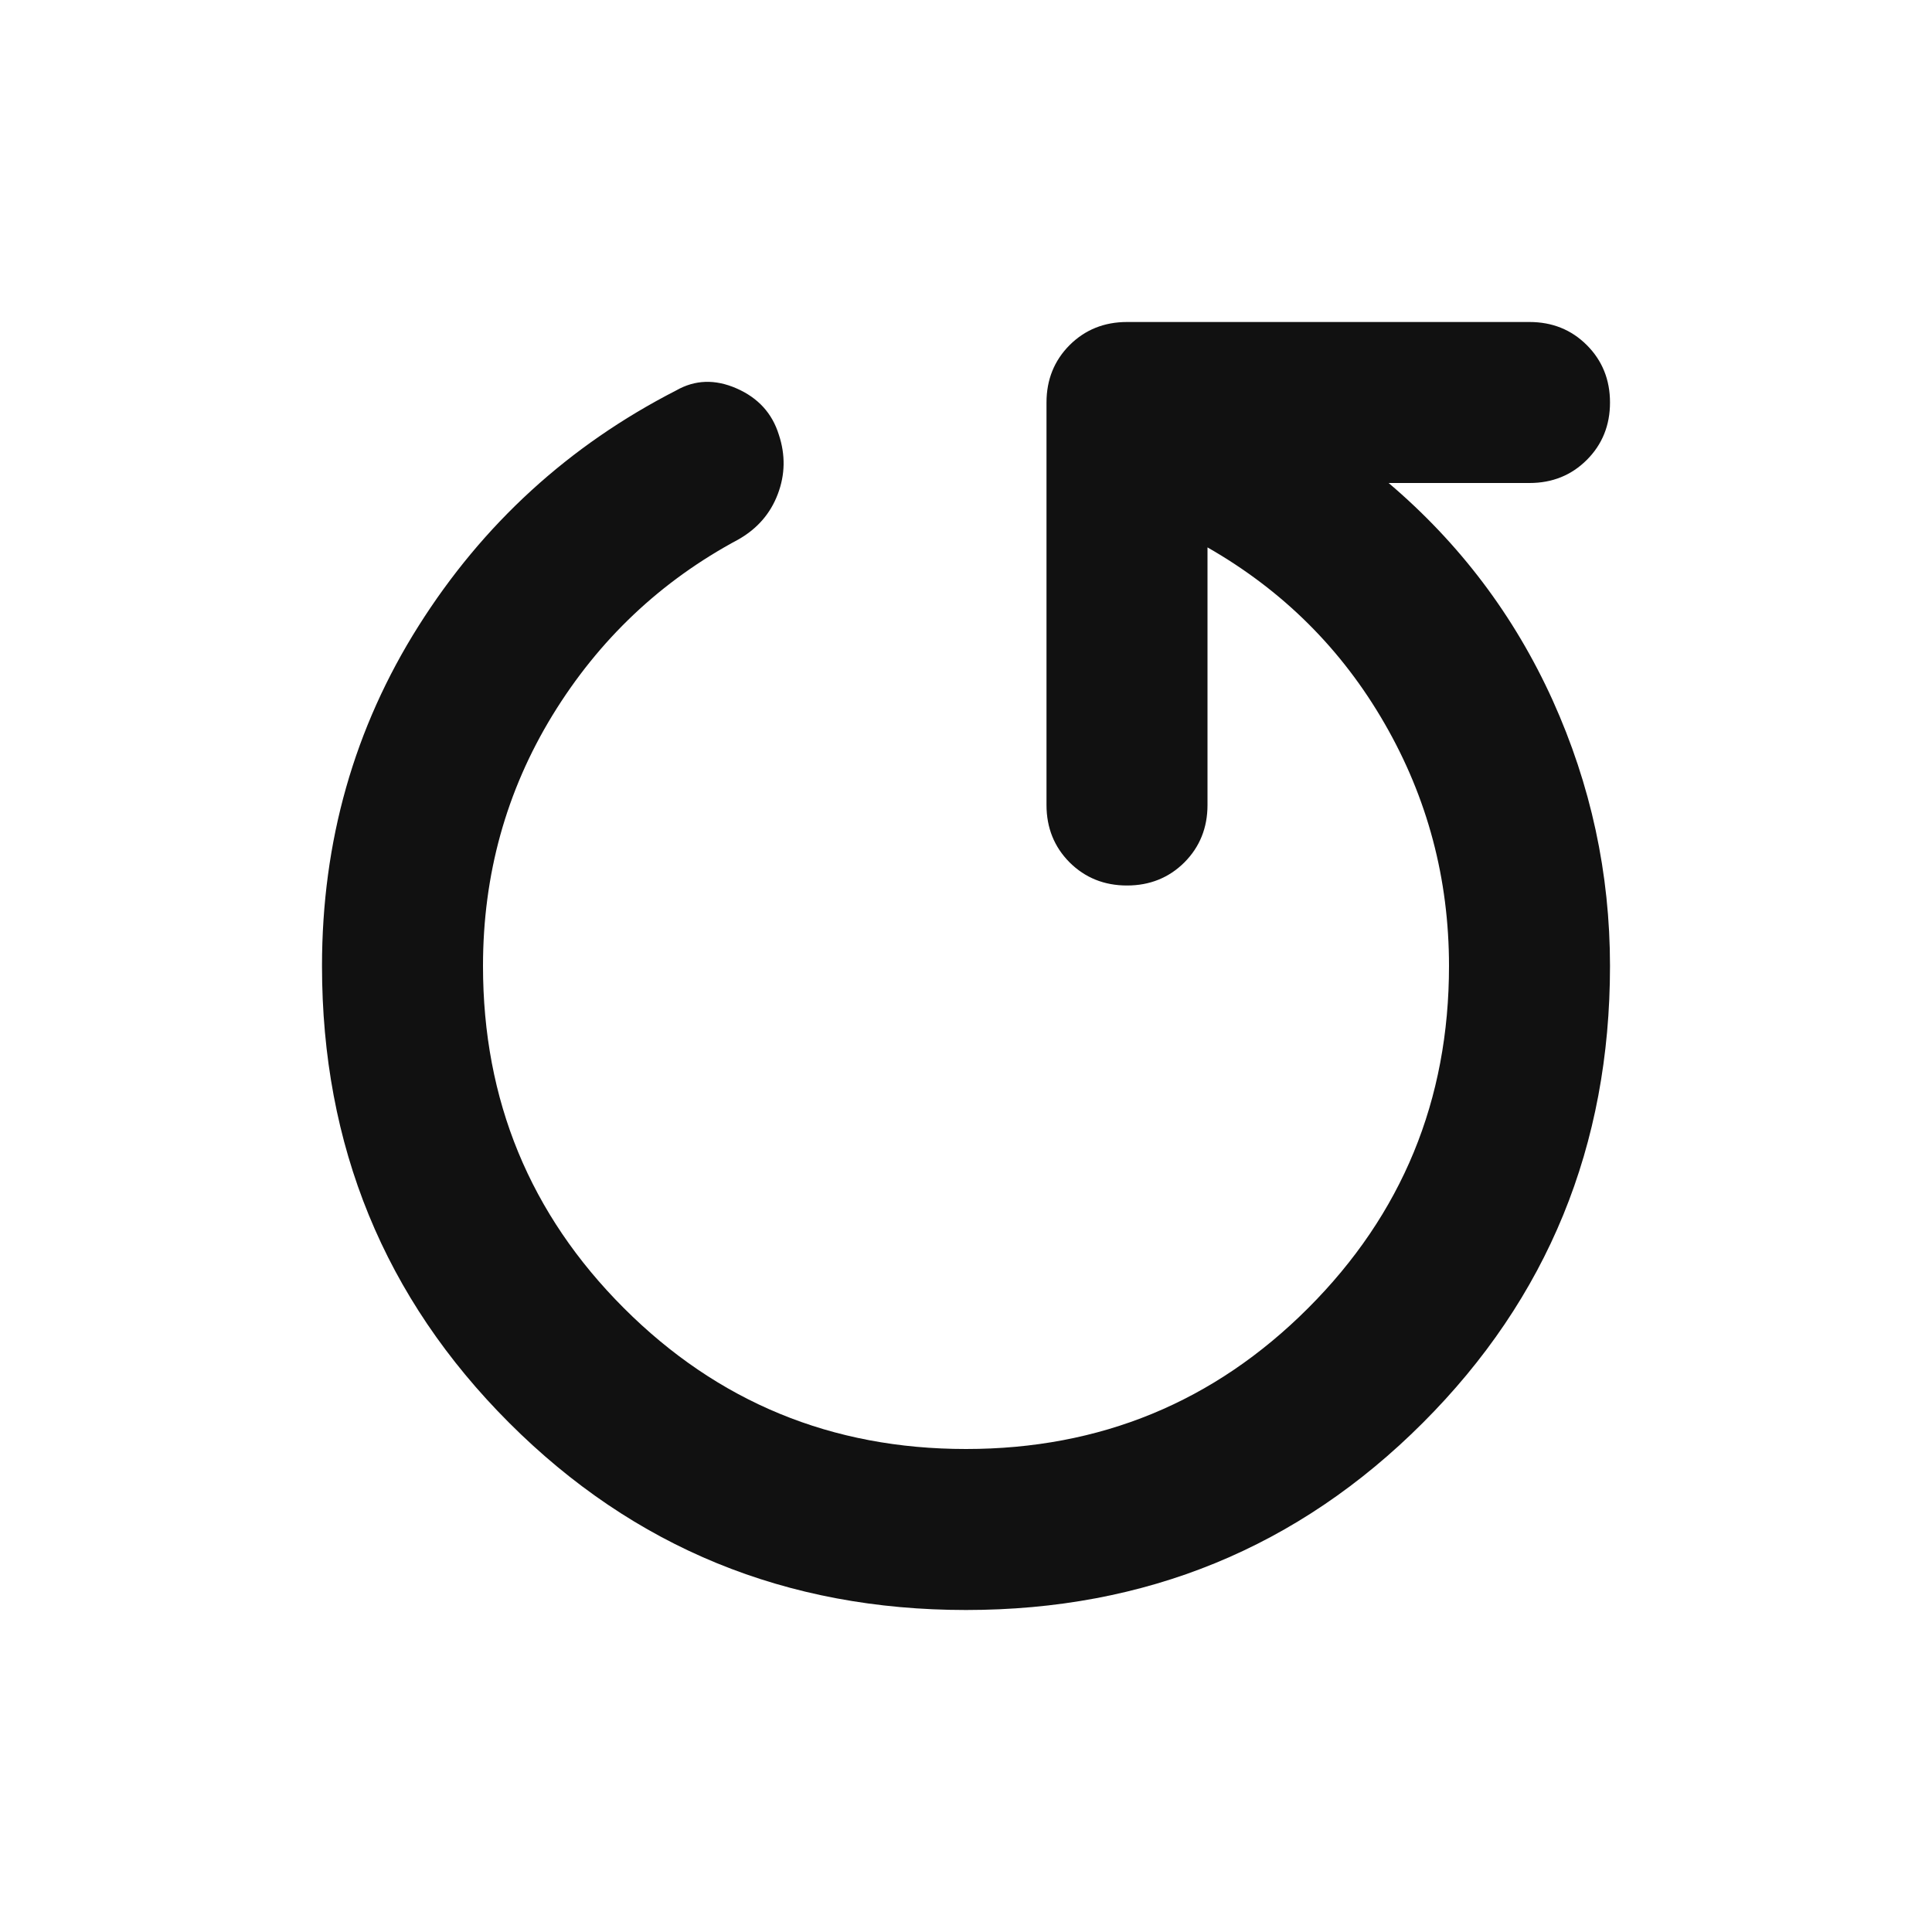
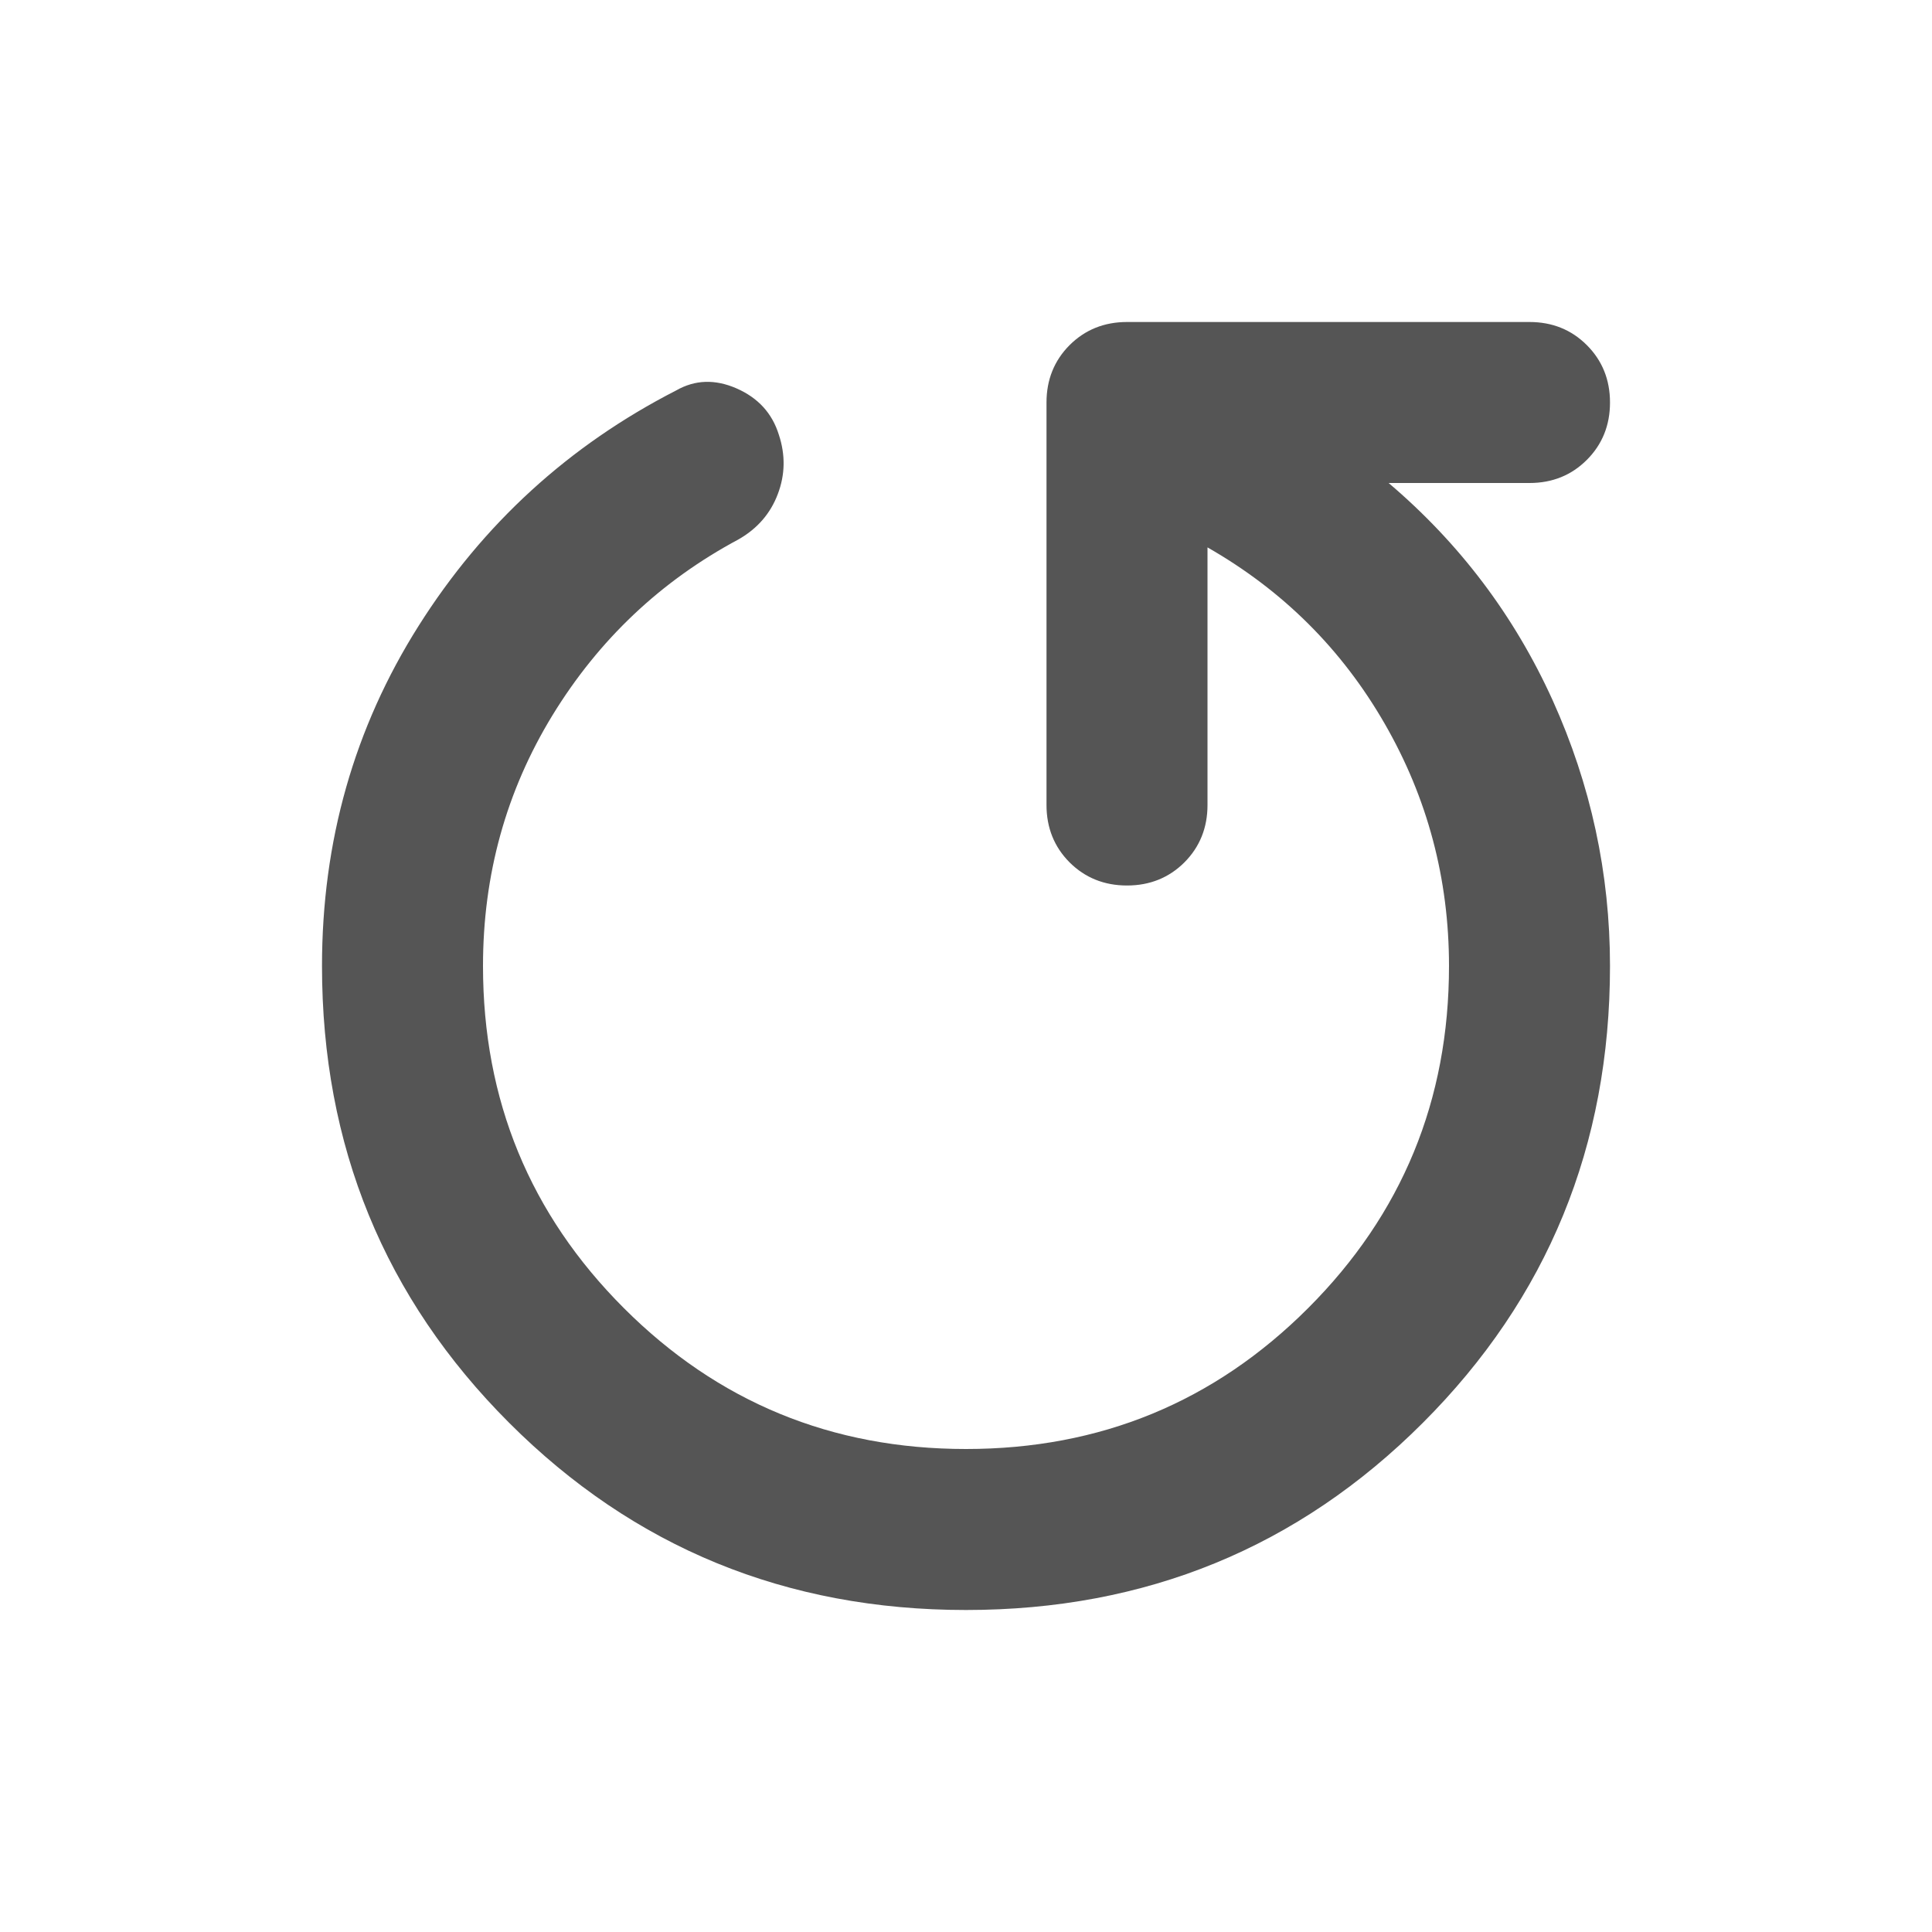
<svg xmlns="http://www.w3.org/2000/svg" width="24" height="24" viewBox="0 0 24 24" fill="none">
-   <path d="M4 12C4 14.233 4.775 16.125 6.325 17.675C7.875 19.225 9.767 20 12 20C14.233 20 16.125 19.225 17.675 17.675C19.225 16.125 20 14.233 20 12C20 10.85 19.762 9.75 19.288 8.7C18.812 7.65 18.133 6.75 17.25 6L19 6C19.283 6 19.521 5.904 19.712 5.713C19.904 5.521 20 5.283 20 5C20 4.717 19.904 4.479 19.712 4.287C19.521 4.096 19.283 4 19 4L14 4C13.717 4 13.479 4.096 13.287 4.287C13.096 4.479 13 4.717 13 5L13 10C13 10.283 13.096 10.521 13.287 10.713C13.479 10.904 13.717 11 14 11C14.283 11 14.521 10.904 14.713 10.713C14.904 10.521 15 10.283 15 10L15 6.8C15.933 7.333 16.667 8.062 17.2 8.988C17.733 9.912 18 10.917 18 12C18 13.667 17.417 15.083 16.25 16.25C15.083 17.417 13.667 18 12 18C10.333 18 8.917 17.417 7.75 16.25C6.583 15.083 6 13.667 6 12C6 10.867 6.287 9.829 6.862 8.887C7.438 7.946 8.208 7.217 9.175 6.7C9.408 6.567 9.571 6.379 9.662 6.138C9.754 5.896 9.758 5.65 9.675 5.4C9.592 5.133 9.417 4.942 9.15 4.825C8.883 4.708 8.633 4.717 8.4 4.85C7.067 5.533 6 6.508 5.2 7.775C4.4 9.042 4 10.45 4 12Z" fill="#111111" />
+   <path d="M4 12C4 14.233 4.775 16.125 6.325 17.675C7.875 19.225 9.767 20 12 20C14.233 20 16.125 19.225 17.675 17.675C19.225 16.125 20 14.233 20 12C20 10.85 19.762 9.75 19.288 8.7C18.812 7.65 18.133 6.75 17.25 6L19 6C19.283 6 19.521 5.904 19.712 5.713C19.904 5.521 20 5.283 20 5C20 4.717 19.904 4.479 19.712 4.287C19.521 4.096 19.283 4 19 4L14 4C13.717 4 13.479 4.096 13.287 4.287C13.096 4.479 13 4.717 13 5L13 10C13 10.283 13.096 10.521 13.287 10.713C13.479 10.904 13.717 11 14 11C14.283 11 14.521 10.904 14.713 10.713C14.904 10.521 15 10.283 15 10L15 6.8C15.933 7.333 16.667 8.062 17.2 8.988C17.733 9.912 18 10.917 18 12C18 13.667 17.417 15.083 16.25 16.25C15.083 17.417 13.667 18 12 18C10.333 18 8.917 17.417 7.75 16.25C6.583 15.083 6 13.667 6 12C6 10.867 6.287 9.829 6.862 8.887C7.438 7.946 8.208 7.217 9.175 6.7C9.408 6.567 9.571 6.379 9.662 6.138C9.754 5.896 9.758 5.65 9.675 5.4C9.592 5.133 9.417 4.942 9.15 4.825C8.883 4.708 8.633 4.717 8.4 4.85C7.067 5.533 6 6.508 5.2 7.775C4.4 9.042 4 10.45 4 12Z" fill="#555555" />
</svg>
